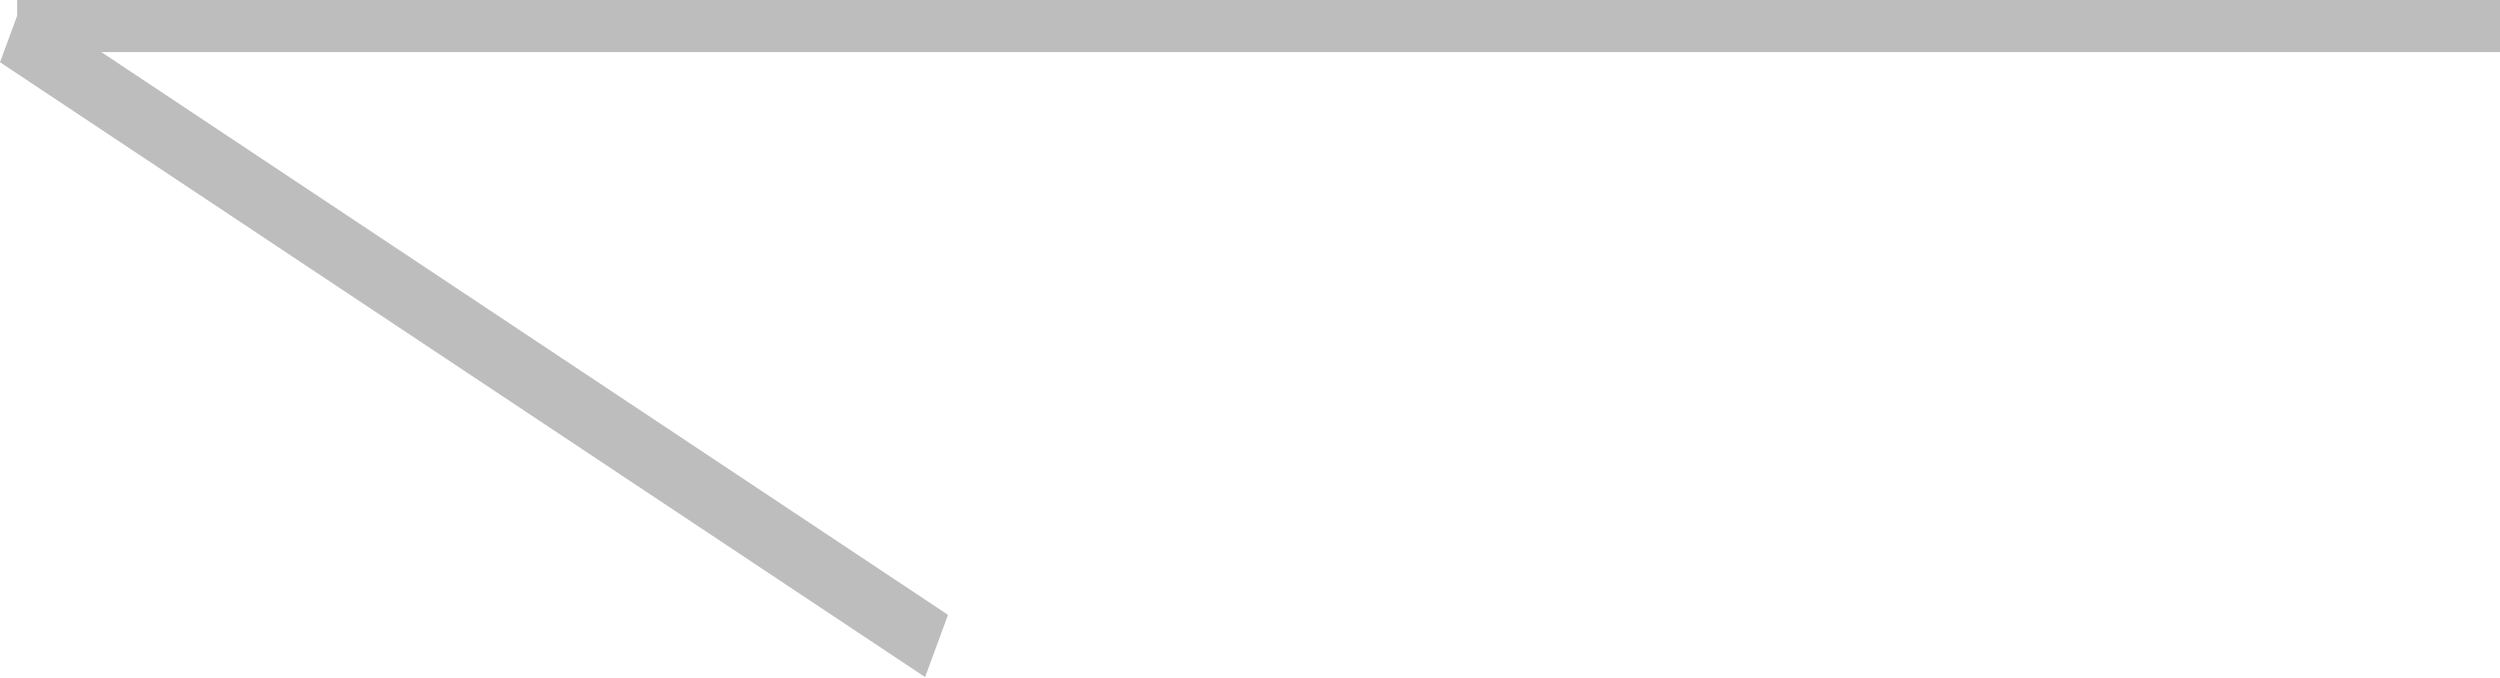
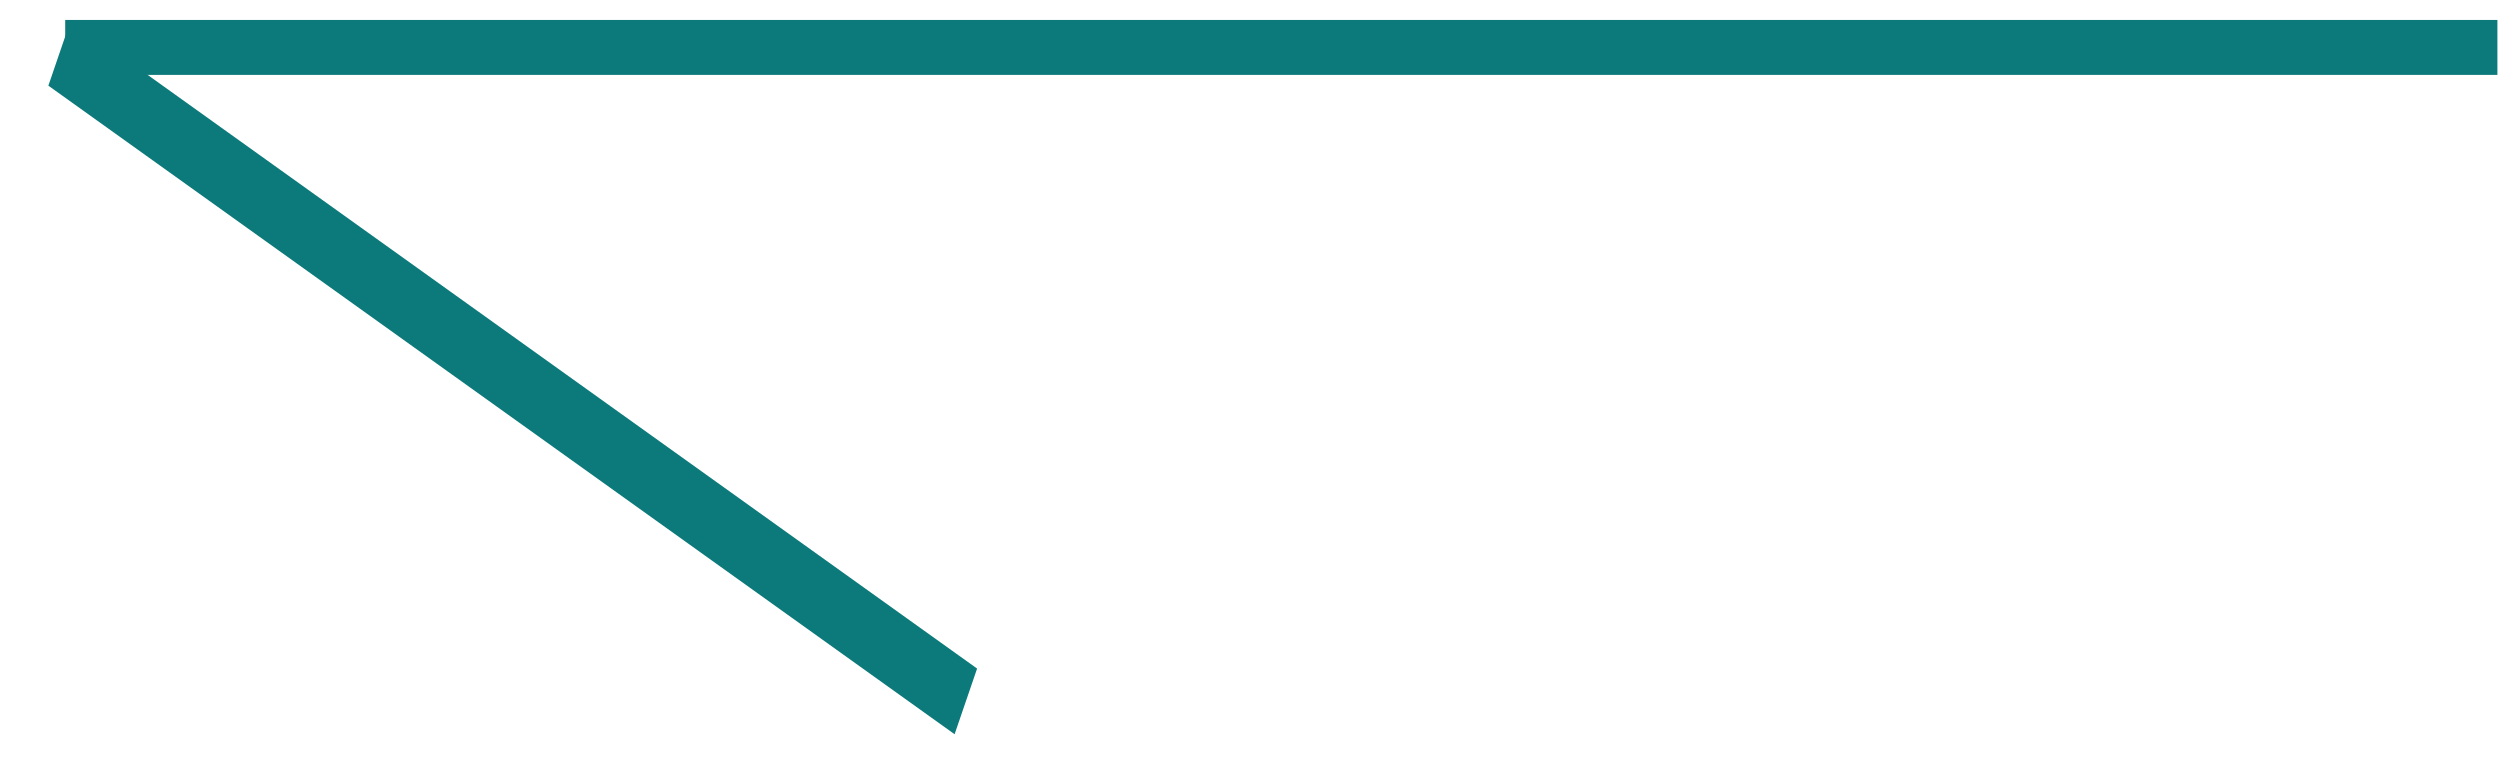
- <svg xmlns="http://www.w3.org/2000/svg" width="48" height="13" viewBox="0 0 48 13" fill="none">
-   <path d="M48 4.19628e-06L0.329 0L0.329 1L48 1V4.19628e-06Z" fill="#BDBDBD" />
-   <path d="M18.202 11.805L0.441 0L0 1.195L17.762 13L18.202 11.805Z" fill="#BDBDBD" />
+ <svg xmlns="http://www.w3.org/2000/svg" width="49" height="15" viewBox="0 0 49 15" fill="none">
+   <path d="M48.949 0.391L1.278 0.391L1.278 1.468L48.949 1.468V0.391Z" fill="#0C797A" />
+   <path d="M19.151 13.104L1.389 0.391L0.948 1.679L18.71 14.391L19.151 13.104Z" fill="#0C797A" />
</svg>
